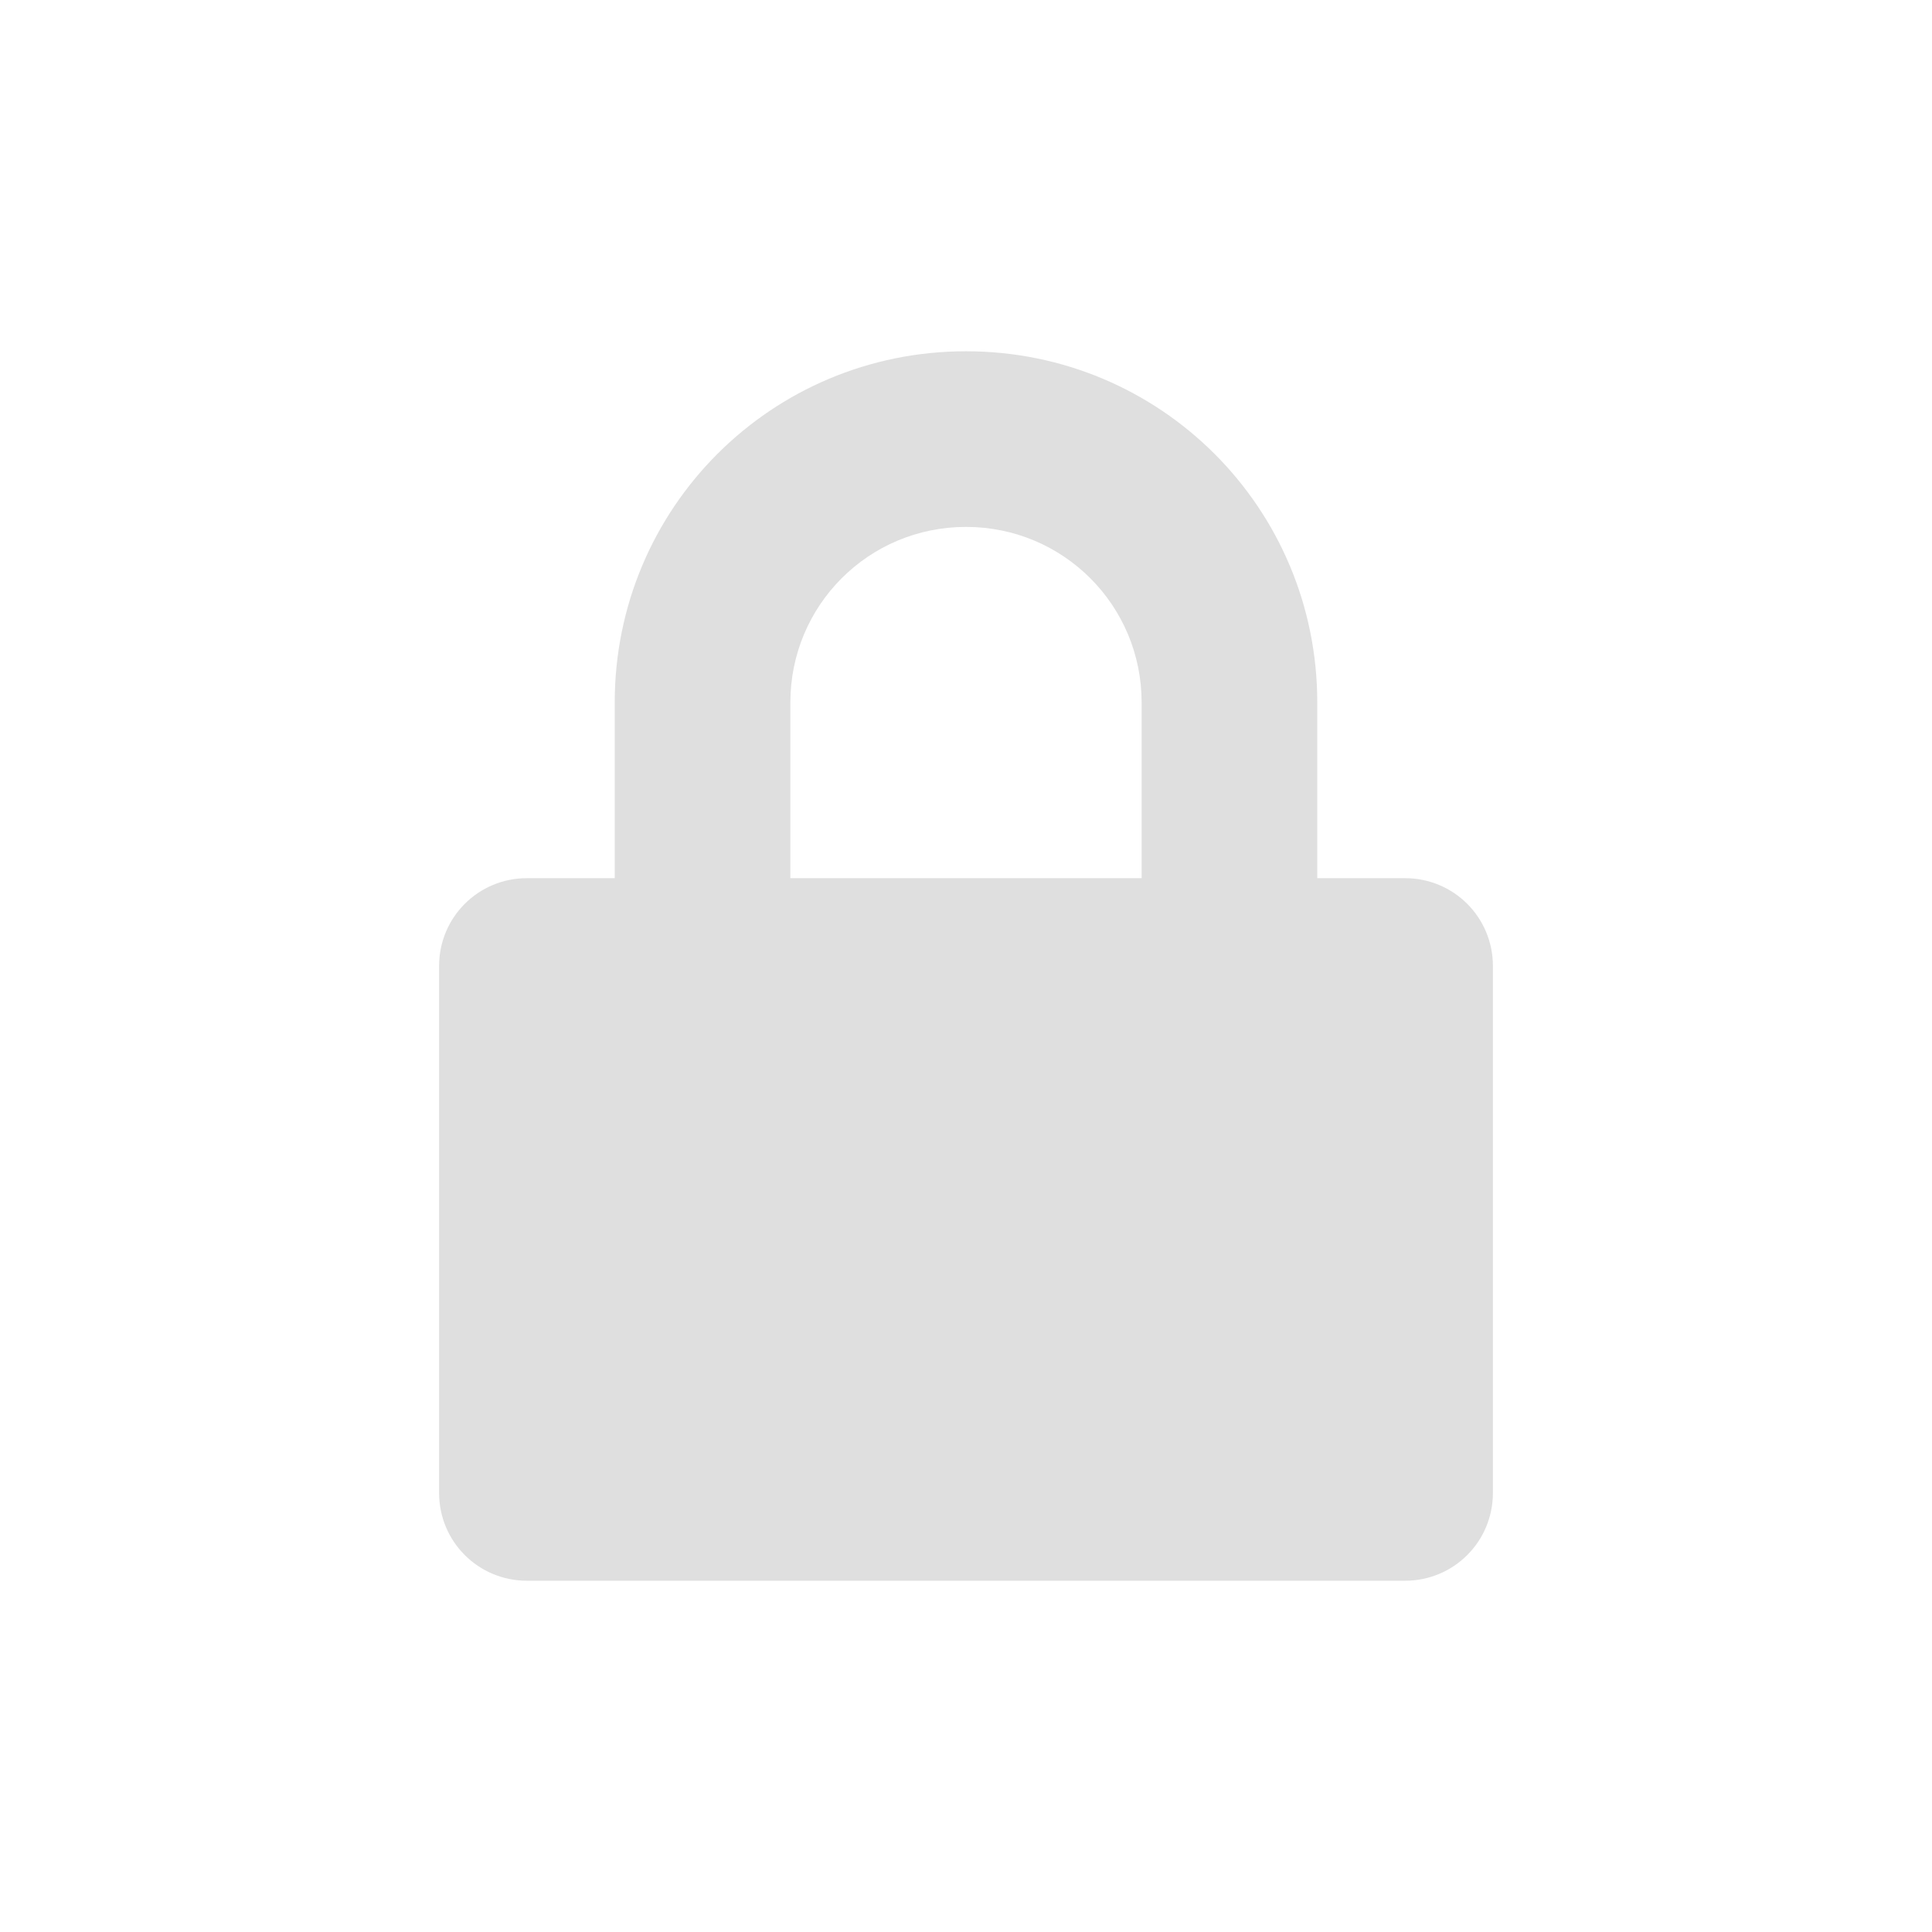
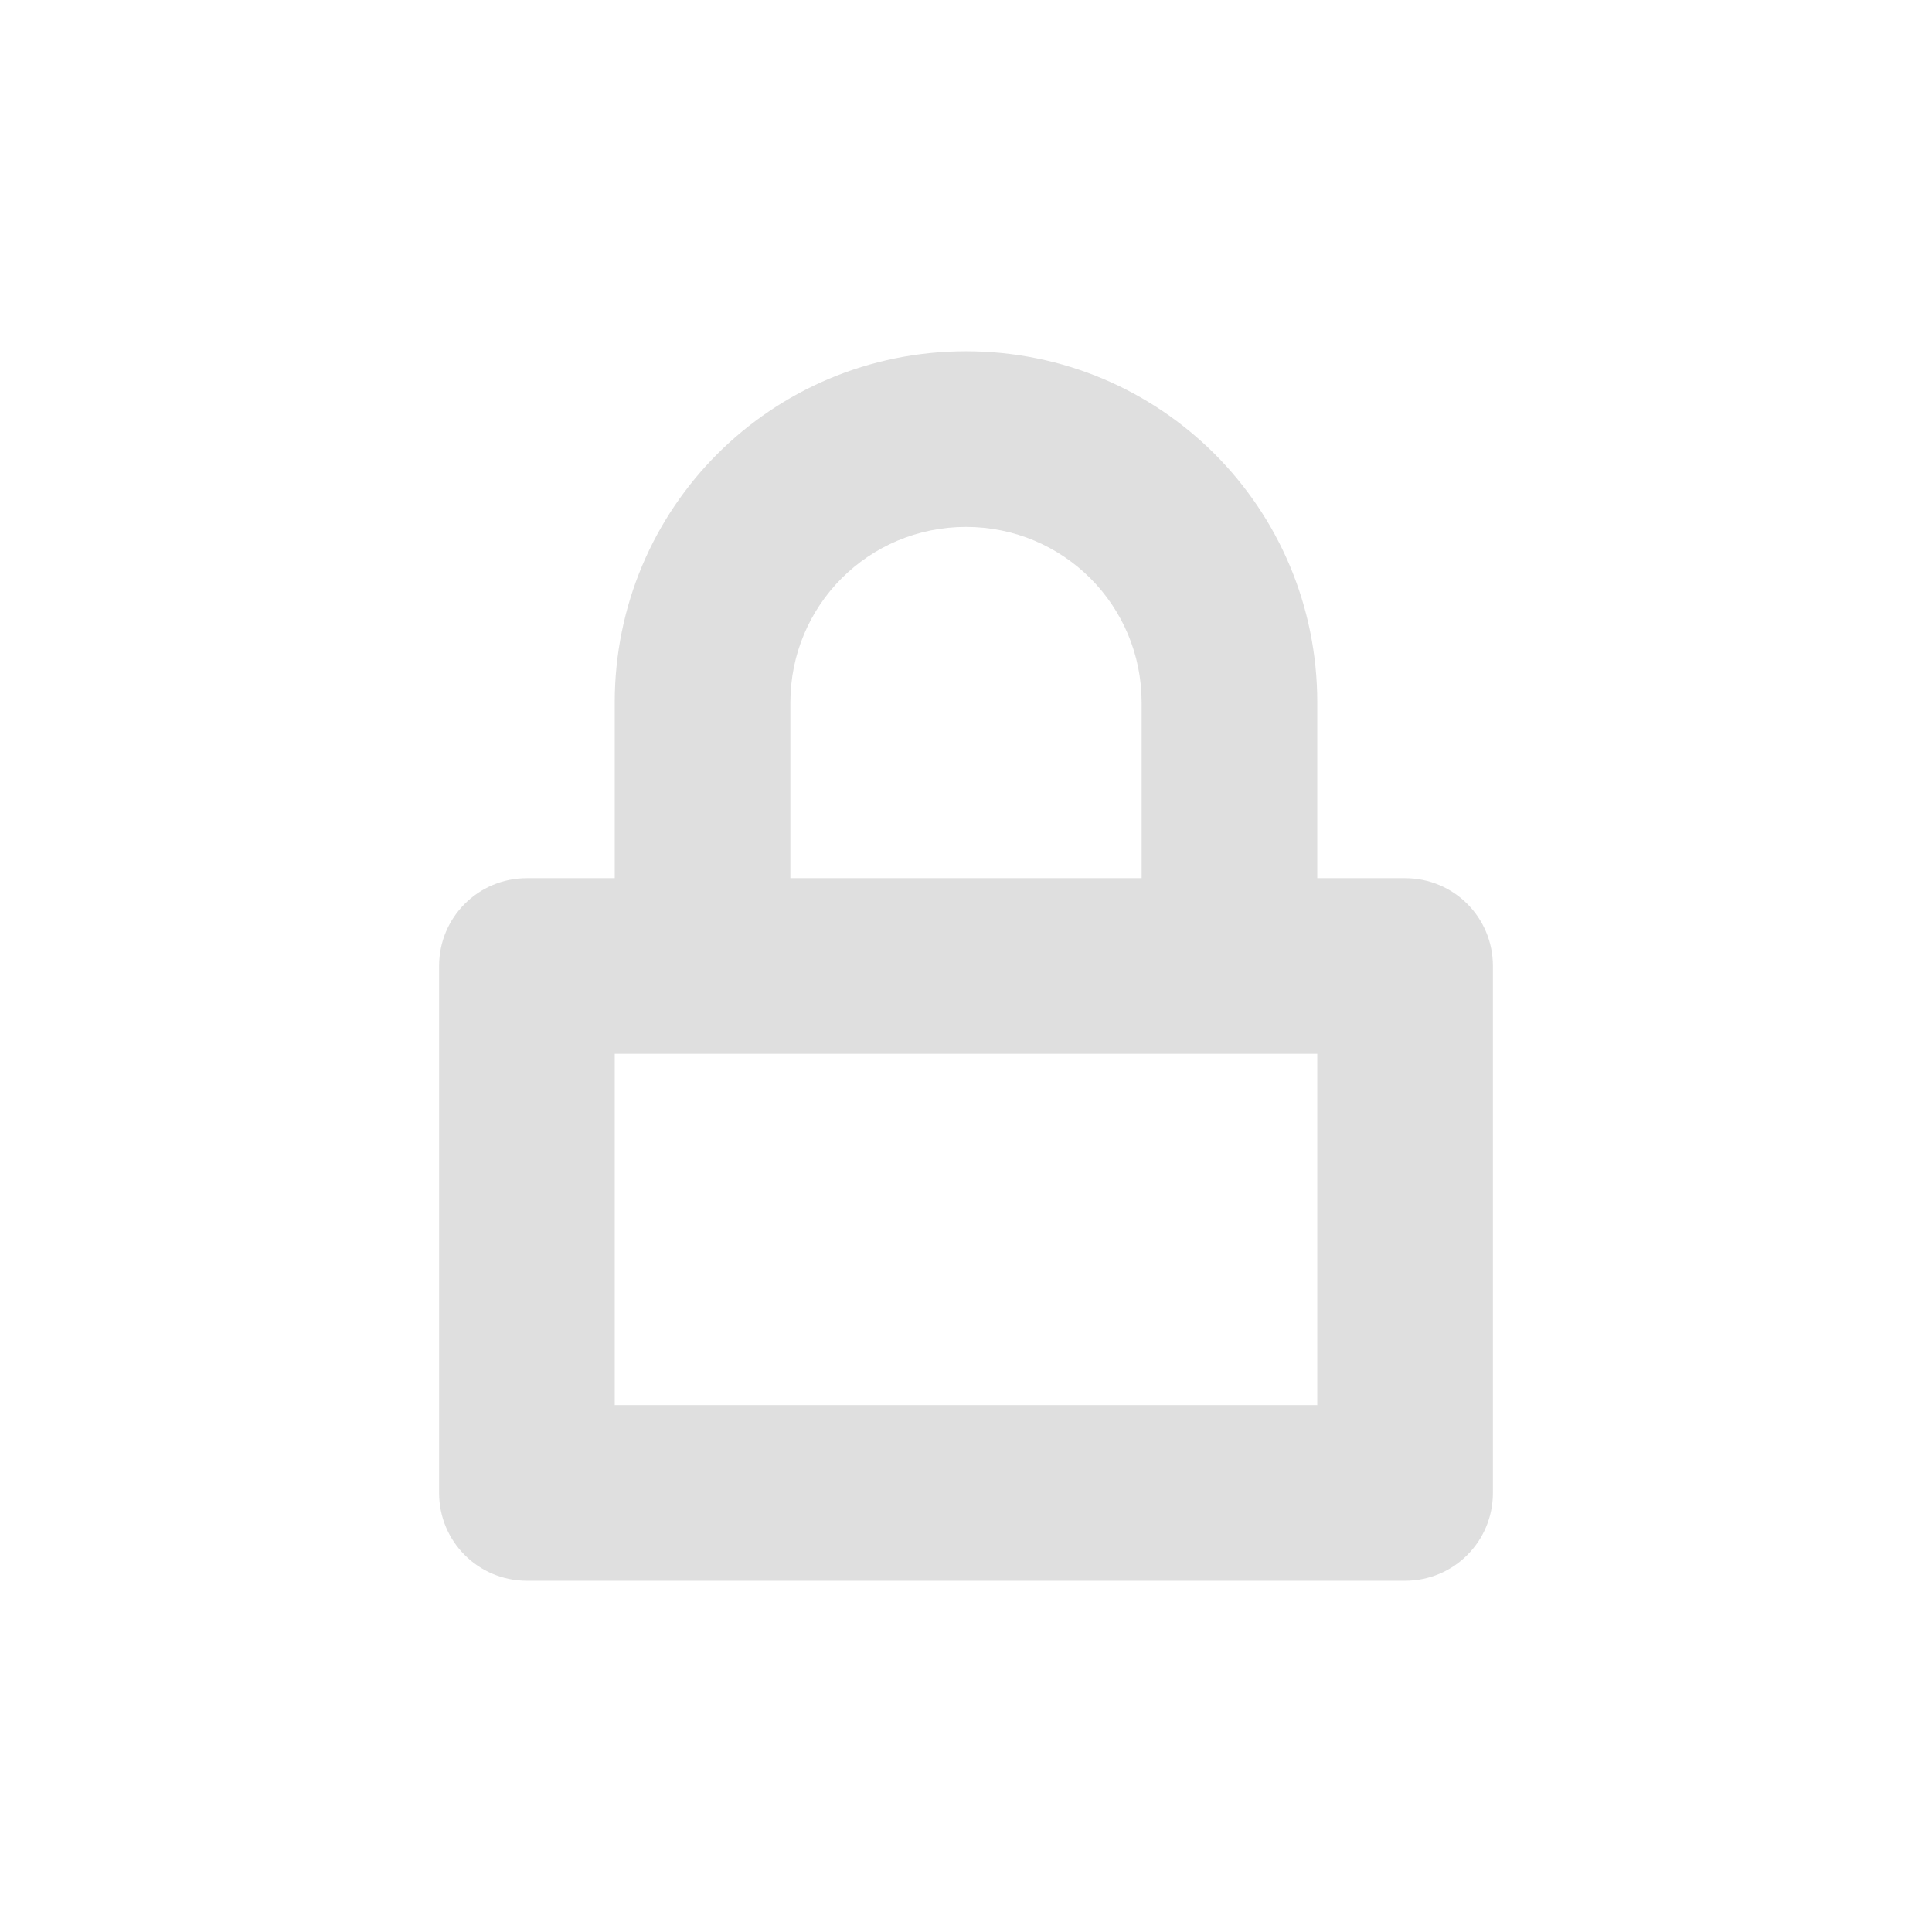
- <svg xmlns="http://www.w3.org/2000/svg" width="22" height="22" version="1.1">
-   <defs>
+ <svg xmlns="http://www.w3.org/2000/svg" width="22" height="22" viewBox="0 0 22 22" version="1.1" id="svg5">
+   <defs id="defs2">
    <style id="current-color-scheme" type="text/css">
-    .ColorScheme-Text { color:#dfdfdf; } .ColorScheme-Highlight { color:#4285f4; } .ColorScheme-NeutralText { color:#ff9800; } .ColorScheme-PositiveText { color:#4caf50; } .ColorScheme-NegativeText { color:#f44336; }
-   </style>
+         .ColorScheme-Text { color:#dfdfdf; } .ColorScheme-Highlight { color:#4285f4; } .ColorScheme-NeutralText { color:#ff9800; } .ColorScheme-PositiveText { color:#4caf50; } .ColorScheme-NegativeText { color:#f44336; }
+      </style>
  </defs>
-   <path style="fill:currentColor" class="ColorScheme-Text" d="M 11,4 C 8.784,4 7,5.784 7,8 v 2 H 6 c -0.554,0 -1,0.446 -1,1 v 6 c 0,0.554 0.446,1 1,1 h 10 c 0.554,0 1,-0.446 1,-1 v -6 c 0,-0.554 -0.446,-1 -1,-1 H 15 V 8 C 15,5.784 13.216,4 11,4 Z m 0,2 c 1.108,0 2,0.892 2,2 v 2 H 9 V 8 C 9,6.892 9.892,6 11,6 Z" />
+   <path d="M 11,4 C 8.784,4 7,5.784 7,8 v 2 H 6 c -0.554,0 -1,0.446 -1,1 v 6 c 0,0.554 0.446,1 1,1 h 10 c 0.554,0 1,-0.446 1,-1 v -6 c 0,-0.554 -0.446,-1 -1,-1 H 15 V 8 C 15,5.784 13.216,4 11,4 Z m 0,2 c 1.108,0 2,0.892 2,2 v 2 H 9 V 8 C 9,6.892 9.892,6 11,6 Z m -4,6 h 8 v 4 H 7 Z" style="fill:currentColor;fill-opacity:1" class="ColorScheme-Text" id="path346" />
</svg>
